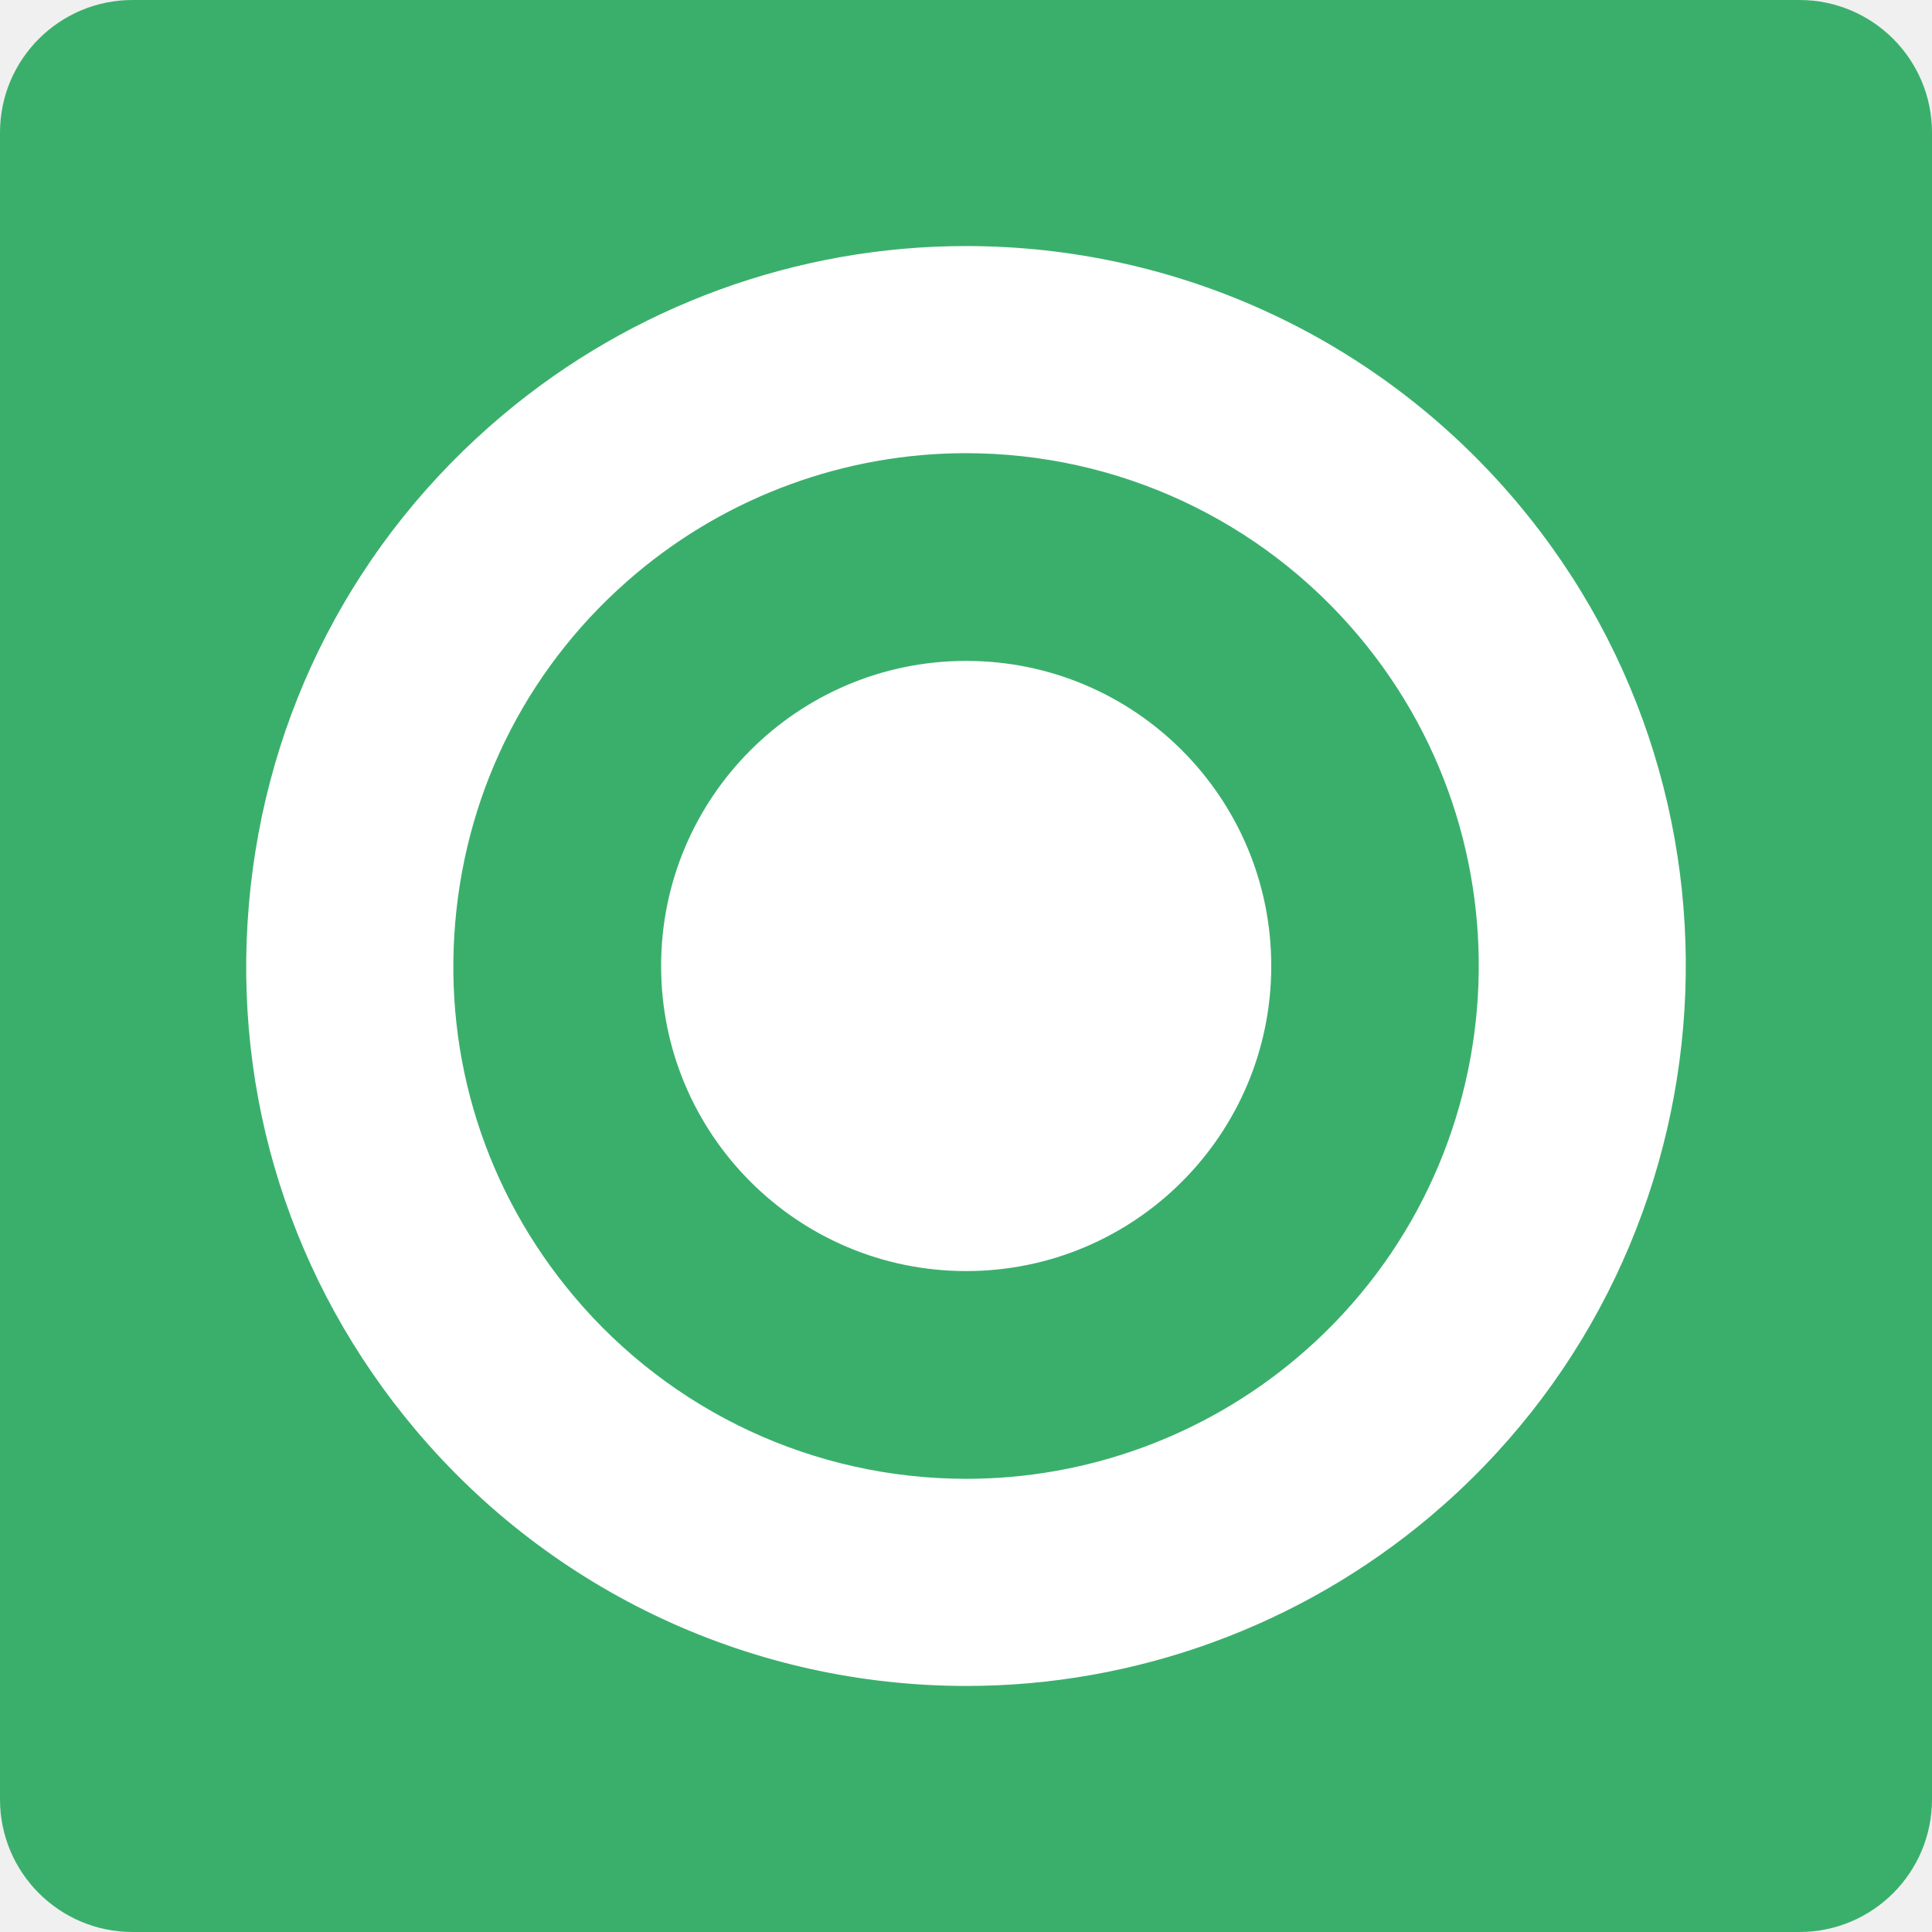
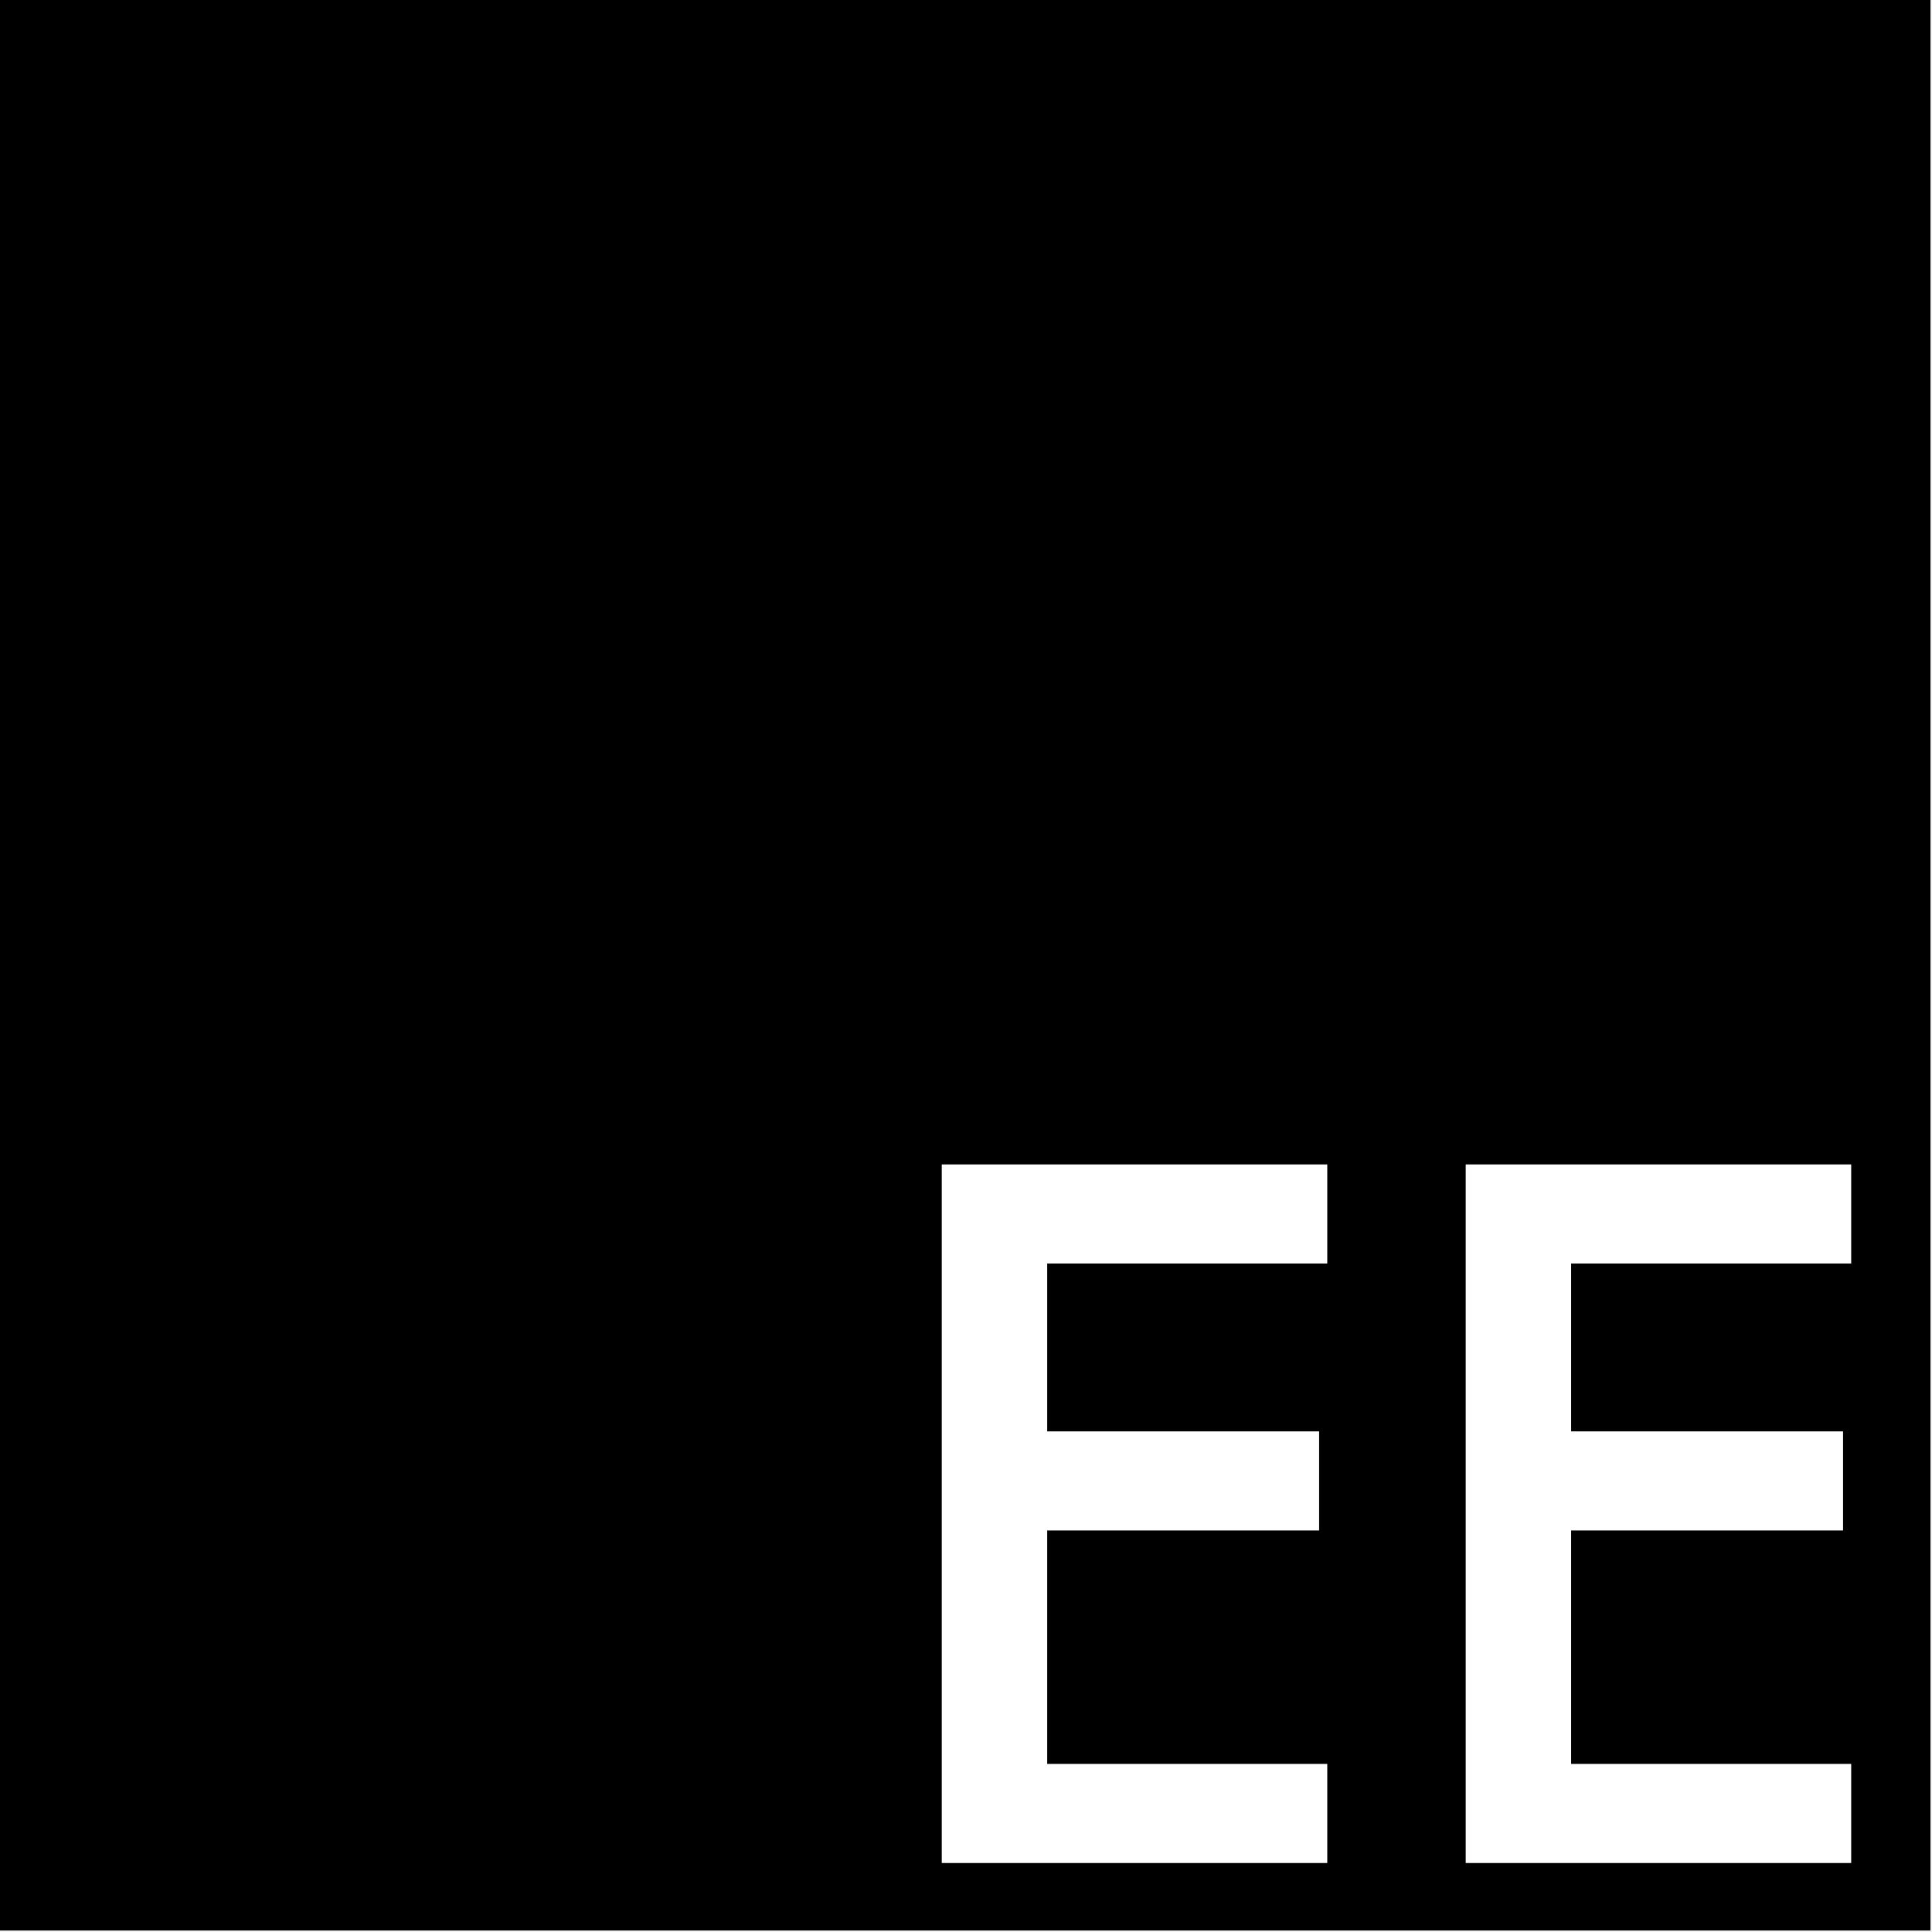
- <svg xmlns="http://www.w3.org/2000/svg" width="100%" height="100%" viewBox="0 0 200 200" version="1.1" xml:space="preserve" style="fill-rule:evenodd;clip-rule:evenodd;stroke-linejoin:round;stroke-miterlimit:1.414;">
-   <g id="Ebene-2">
-     <path d="M0,186.274c0,7.581 6.145,13.726 13.726,13.726l172.548,0c7.581,0 13.726,-6.145 13.726,-13.726l0,-172.548c0,-7.581 -6.145,-13.726 -13.726,-13.726l-172.548,0c-7.581,0 -13.726,6.145 -13.726,13.726l0,172.548Z" style="fill:#3aaf6c;fill-rule:nonzero;" />
-     <path d="M134.202,140.616c-9.555,8.042 -21.682,12.471 -34.149,12.471c-15.723,0 -30.538,-6.891 -40.649,-18.906c-9.131,-10.848 -13.49,-24.601 -12.275,-38.73c1.214,-14.127 7.858,-26.936 18.709,-36.067c9.553,-8.041 21.682,-12.471 34.148,-12.471c15.722,0 30.536,6.89 40.648,18.903c18.848,22.396 15.964,55.951 -6.432,74.8m22.838,-88.607c-14.197,-16.865 -34.991,-26.538 -57.054,-26.538c-17.512,0 -34.543,6.218 -47.956,17.508c-15.231,12.818 -24.559,30.801 -26.263,50.635c-1.708,19.835 4.413,39.146 17.231,54.375c14.196,16.867 34.99,26.54 57.055,26.54c17.511,0 34.541,-6.218 47.958,-17.508c31.438,-26.462 35.489,-73.571 9.029,-105.012m-57.021,16.407c-17.443,0 -31.581,14.141 -31.581,31.583c0,17.443 14.138,31.582 31.581,31.582c17.443,0 31.581,-14.139 31.581,-31.582c0,-17.442 -14.138,-31.583 -31.581,-31.583" style="fill:#fff;fill-rule:nonzero;" />
-   </g>
+ <svg xmlns="http://www.w3.org/2000/svg" width="100%" height="100%" viewBox="0 0 417 417" version="1.1" xml:space="preserve" style="fill-rule:evenodd;clip-rule:evenodd;stroke-linejoin:round;stroke-miterlimit:1.414;">
+   <rect x="0" y="0" width="416.667" height="416.667" style="fill:#000;" />
+   <path d="M286.475,272.716l-60.45,0l0,36.231l58.692,0l0,21.387l-58.692,0l0,50.39l60.45,0l0,21.387l-83.204,0l0,-150.781l83.204,0l0,21.386Z" style="fill:#fff;fill-rule:nonzero;" />
+   <path d="M399.56,272.716l-60.449,0l0,36.231l58.692,0l0,21.387l-58.692,0l0,50.39l60.449,0l0,21.387l-83.203,0l0,-150.781l83.203,0l0,21.386Z" style="fill:#fff;fill-rule:nonzero;" />
</svg>
